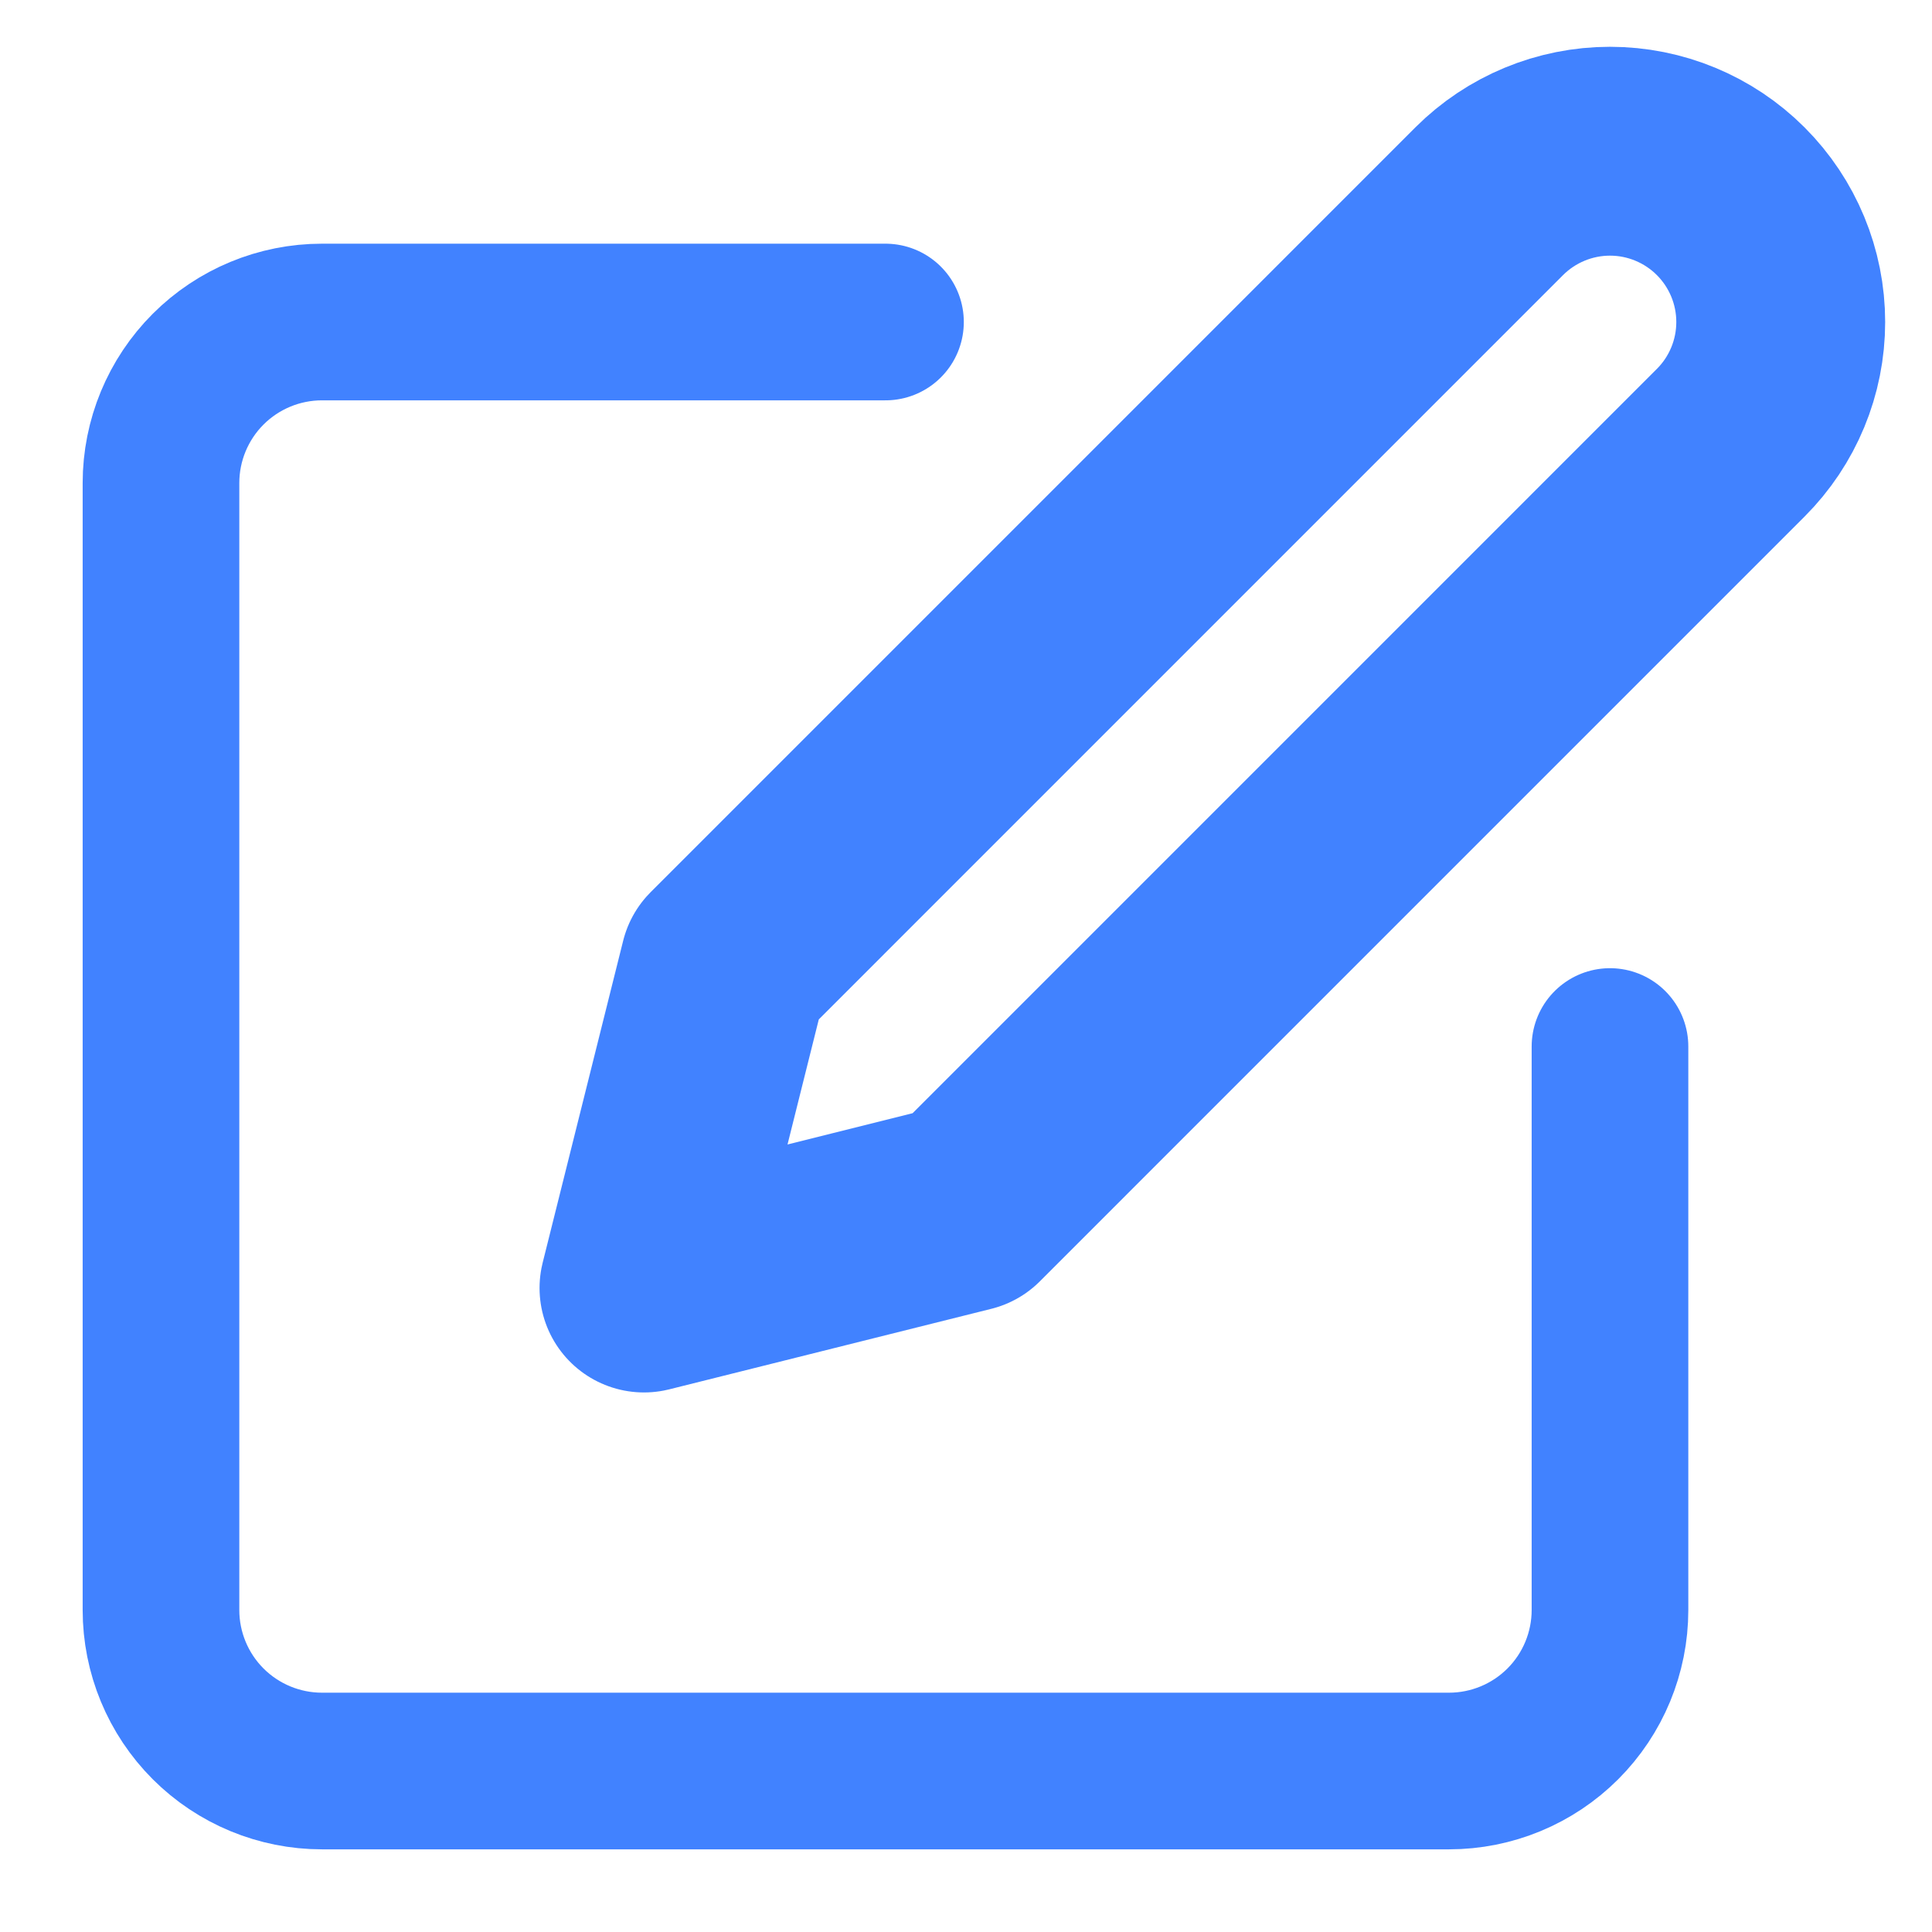
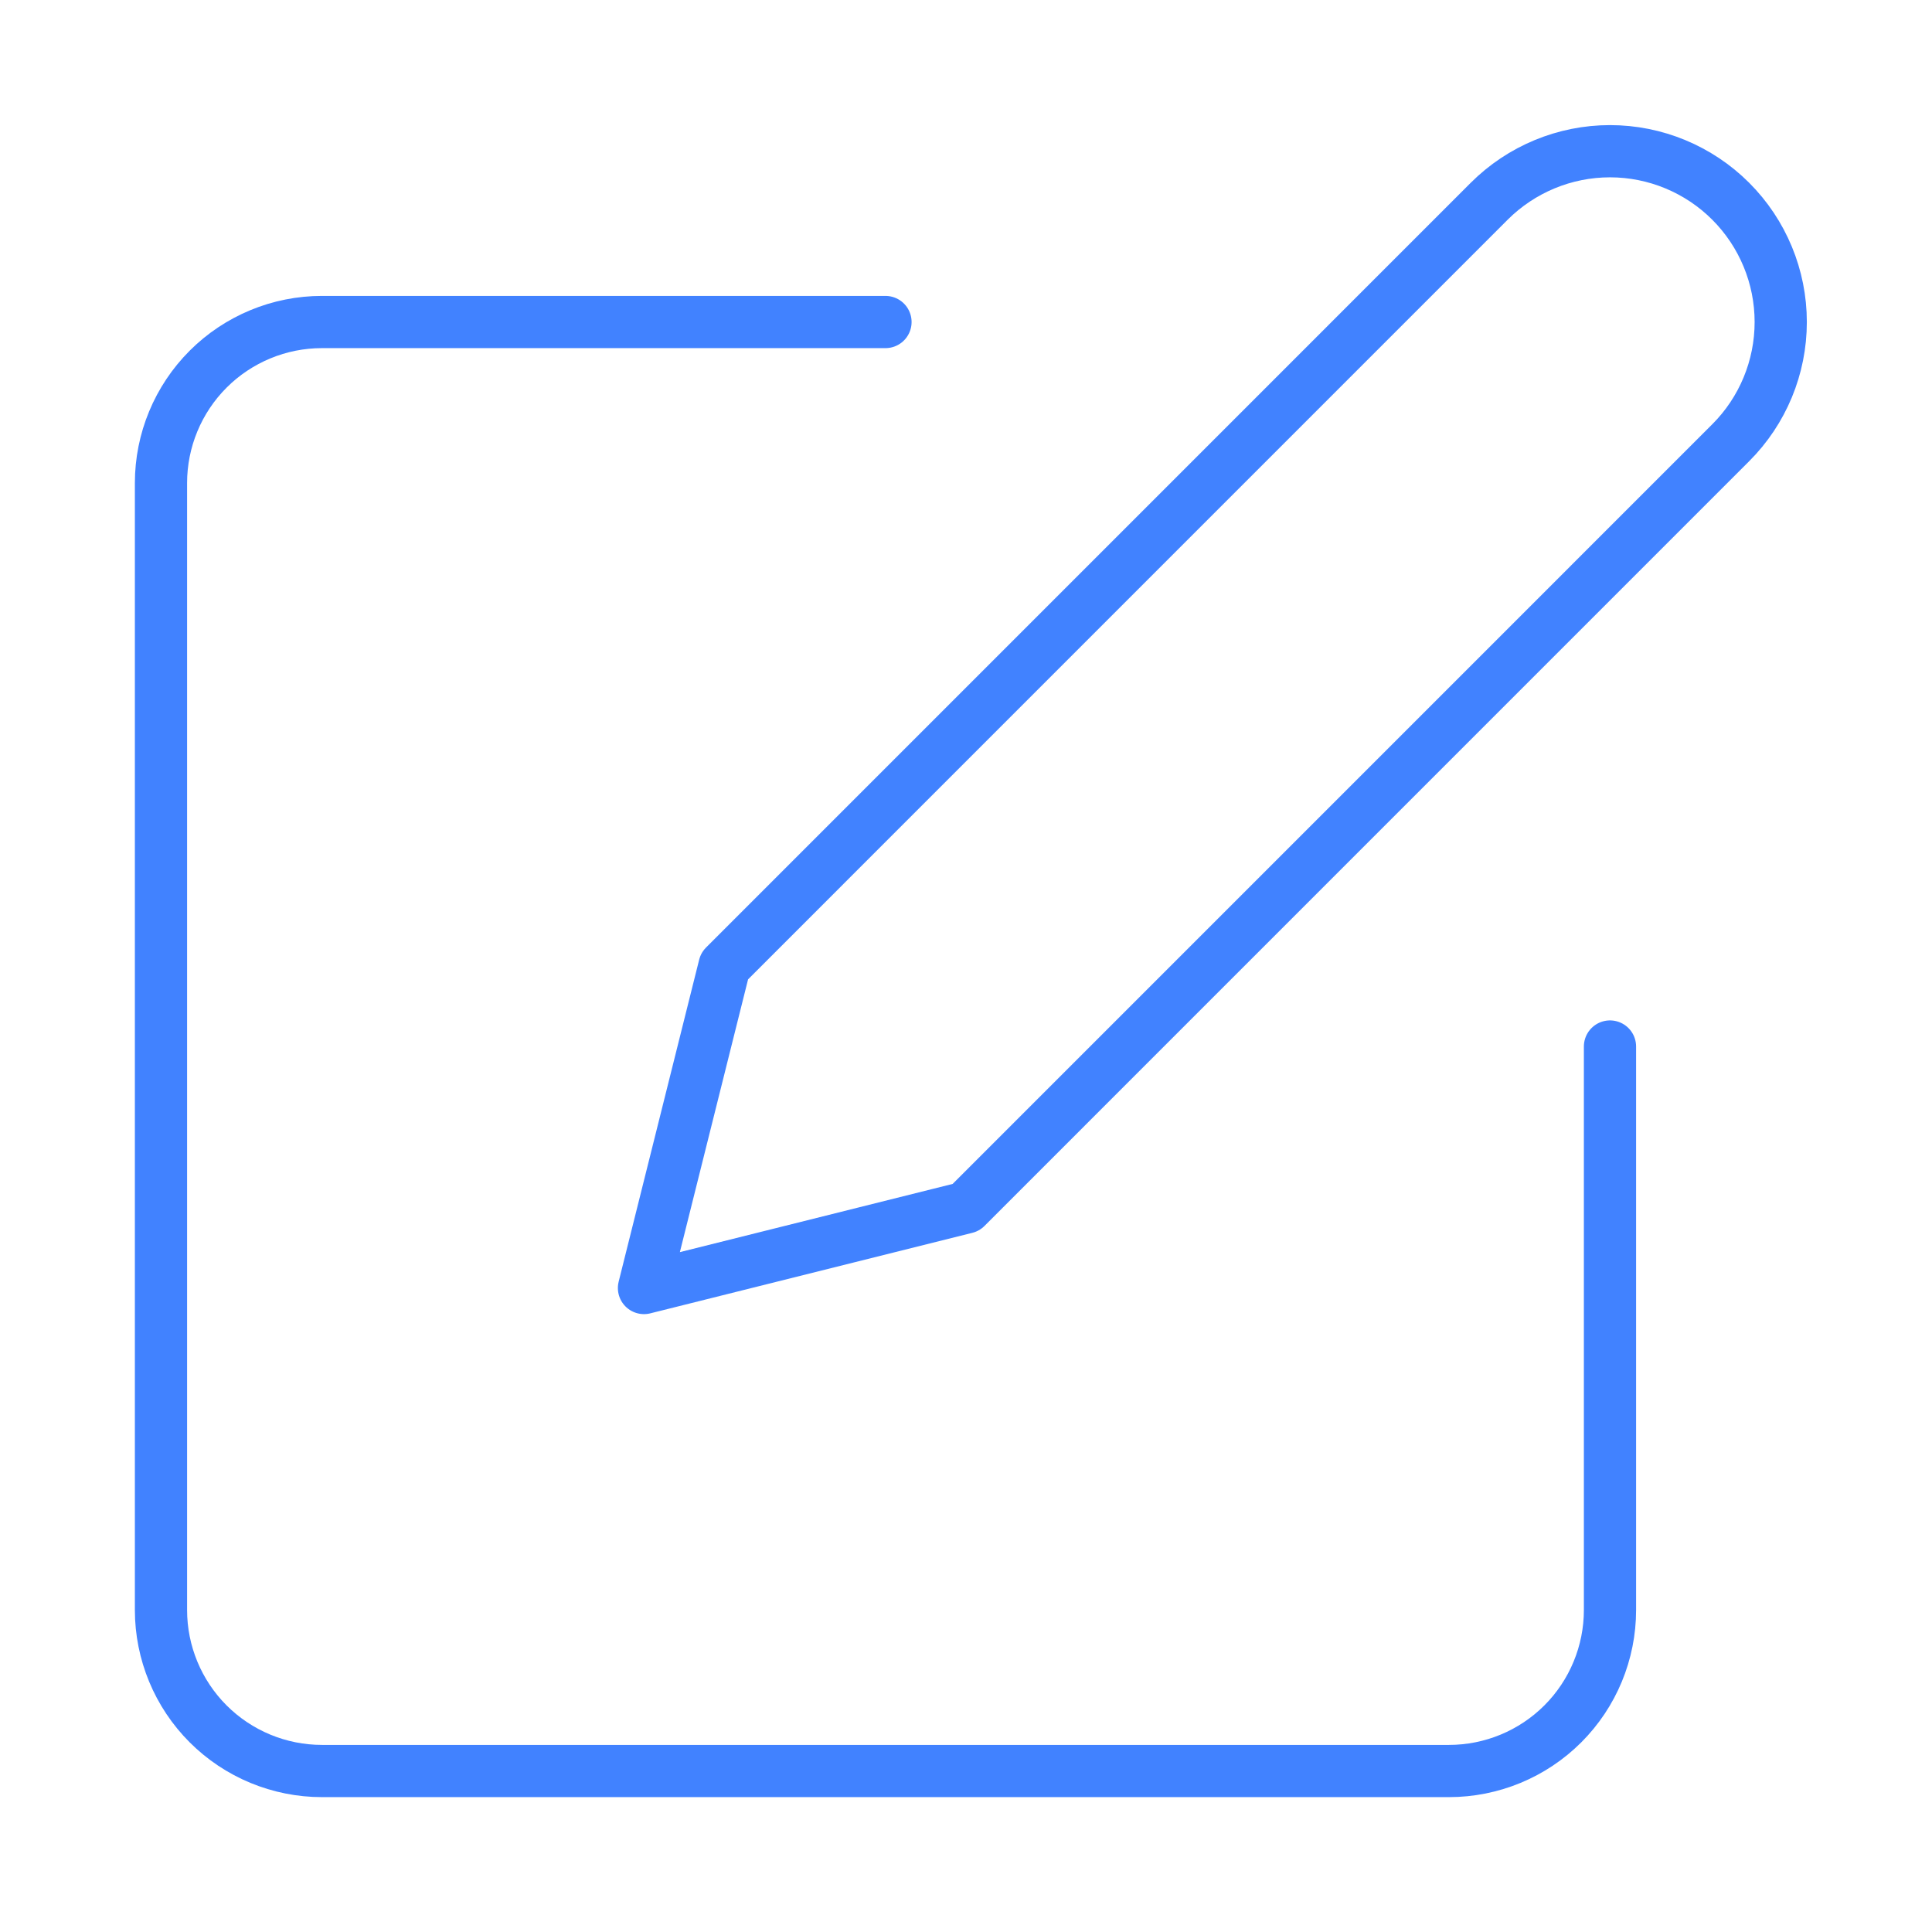
<svg xmlns="http://www.w3.org/2000/svg" width="37" height="37" viewBox="0 0 37 37" fill="none">
-   <path d="M16.958 6.167H6.166C5.349 6.167 4.564 6.492 3.986 7.07C3.408 7.648 3.083 8.433 3.083 9.25V30.834C3.083 31.651 3.408 32.436 3.986 33.014C4.564 33.592 5.349 33.917 6.166 33.917H27.75C28.567 33.917 29.352 33.592 29.93 33.014C30.508 32.436 30.833 31.651 30.833 30.834V20.042" stroke="#4182FF" stroke-width="3" stroke-linecap="round" stroke-linejoin="round" />
-   <path d="M28.52 3.854C29.134 3.241 29.966 2.896 30.833 2.896C31.7 2.896 32.532 3.241 33.145 3.854C33.759 4.468 34.103 5.3 34.103 6.167C34.103 7.034 33.759 7.866 33.145 8.479L18.5 23.125L12.333 24.667L13.875 18.5L28.52 3.854Z" stroke="#4182FF" stroke-width="4" stroke-linecap="round" stroke-linejoin="round" />
+   <path d="M16.958 6.167H6.166C5.349 6.167 4.564 6.492 3.986 7.07C3.408 7.648 3.083 8.433 3.083 9.25V30.834C3.083 31.651 3.408 32.436 3.986 33.014C4.564 33.592 5.349 33.917 6.166 33.917H27.75C28.567 33.917 29.352 33.592 29.93 33.014C30.508 32.436 30.833 31.651 30.833 30.834V20.042" stroke="#4182FF" strokeWidth="3" stroke-linecap="round" stroke-linejoin="round" />
+   <path d="M28.52 3.854C29.134 3.241 29.966 2.896 30.833 2.896C31.7 2.896 32.532 3.241 33.145 3.854C33.759 4.468 34.103 5.3 34.103 6.167C34.103 7.034 33.759 7.866 33.145 8.479L18.5 23.125L12.333 24.667L13.875 18.5L28.52 3.854Z" stroke="#4182FF" strokeWidth="4" stroke-linecap="round" stroke-linejoin="round" />
</svg>
